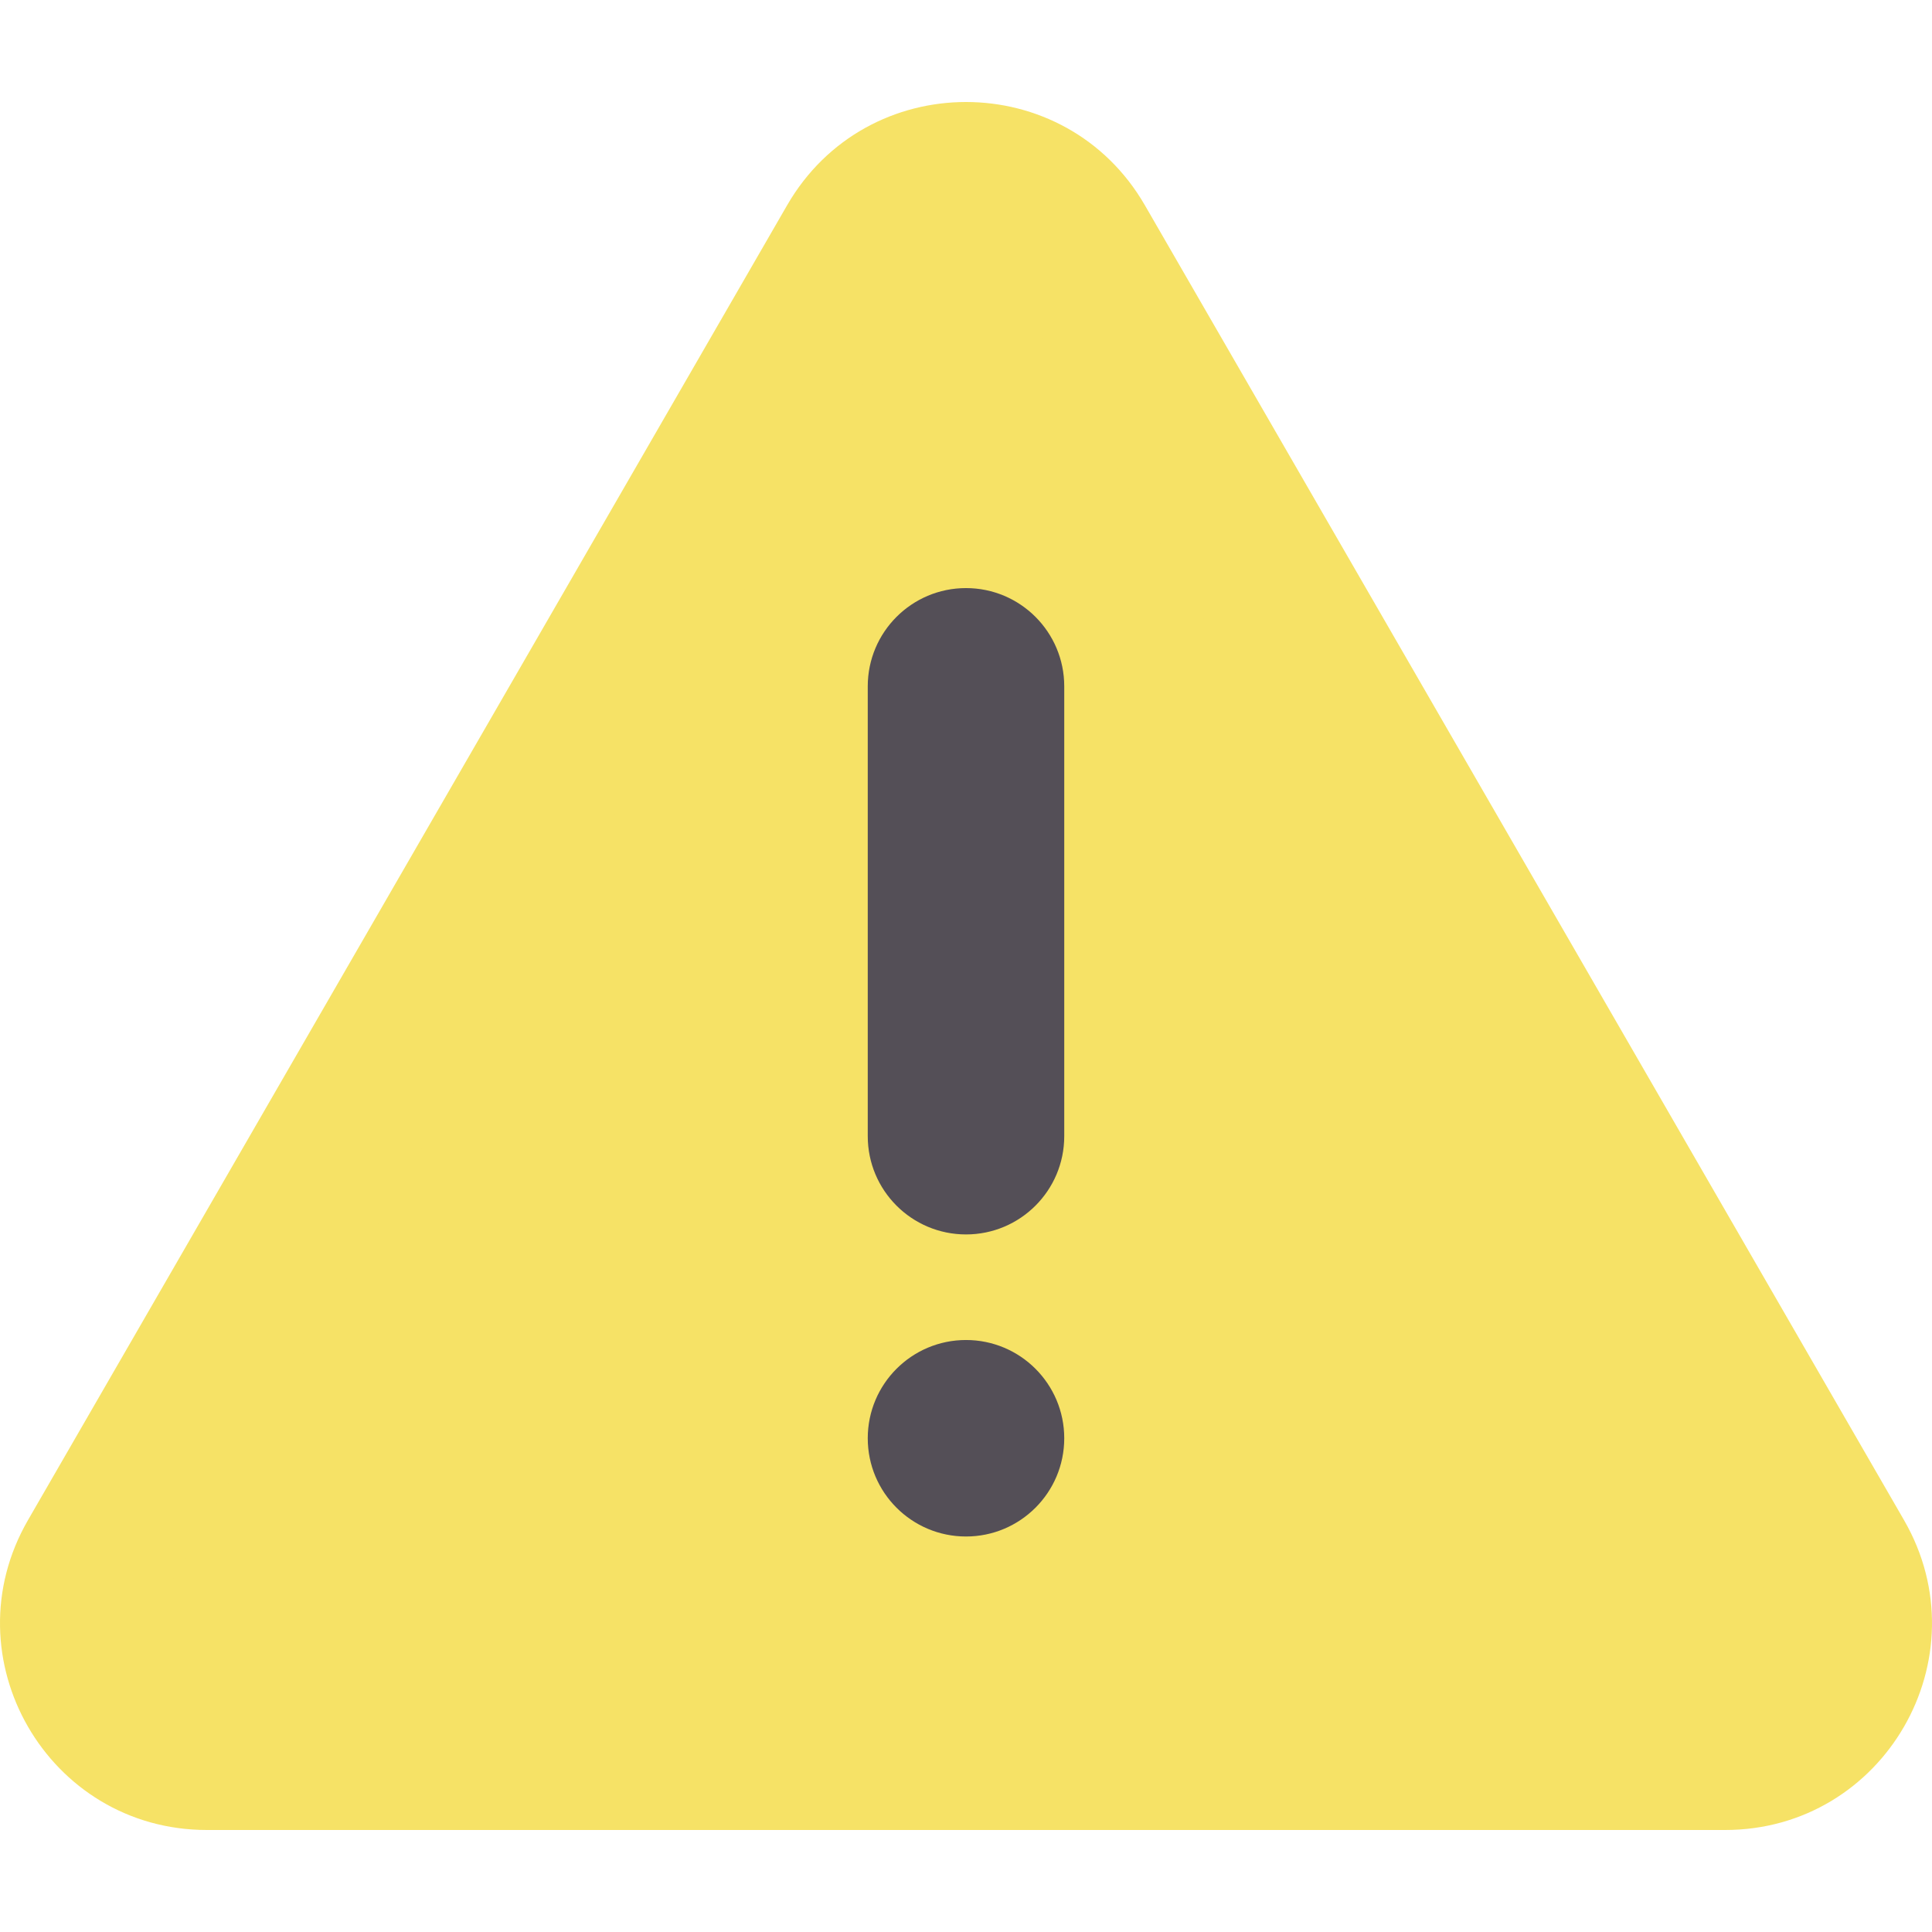
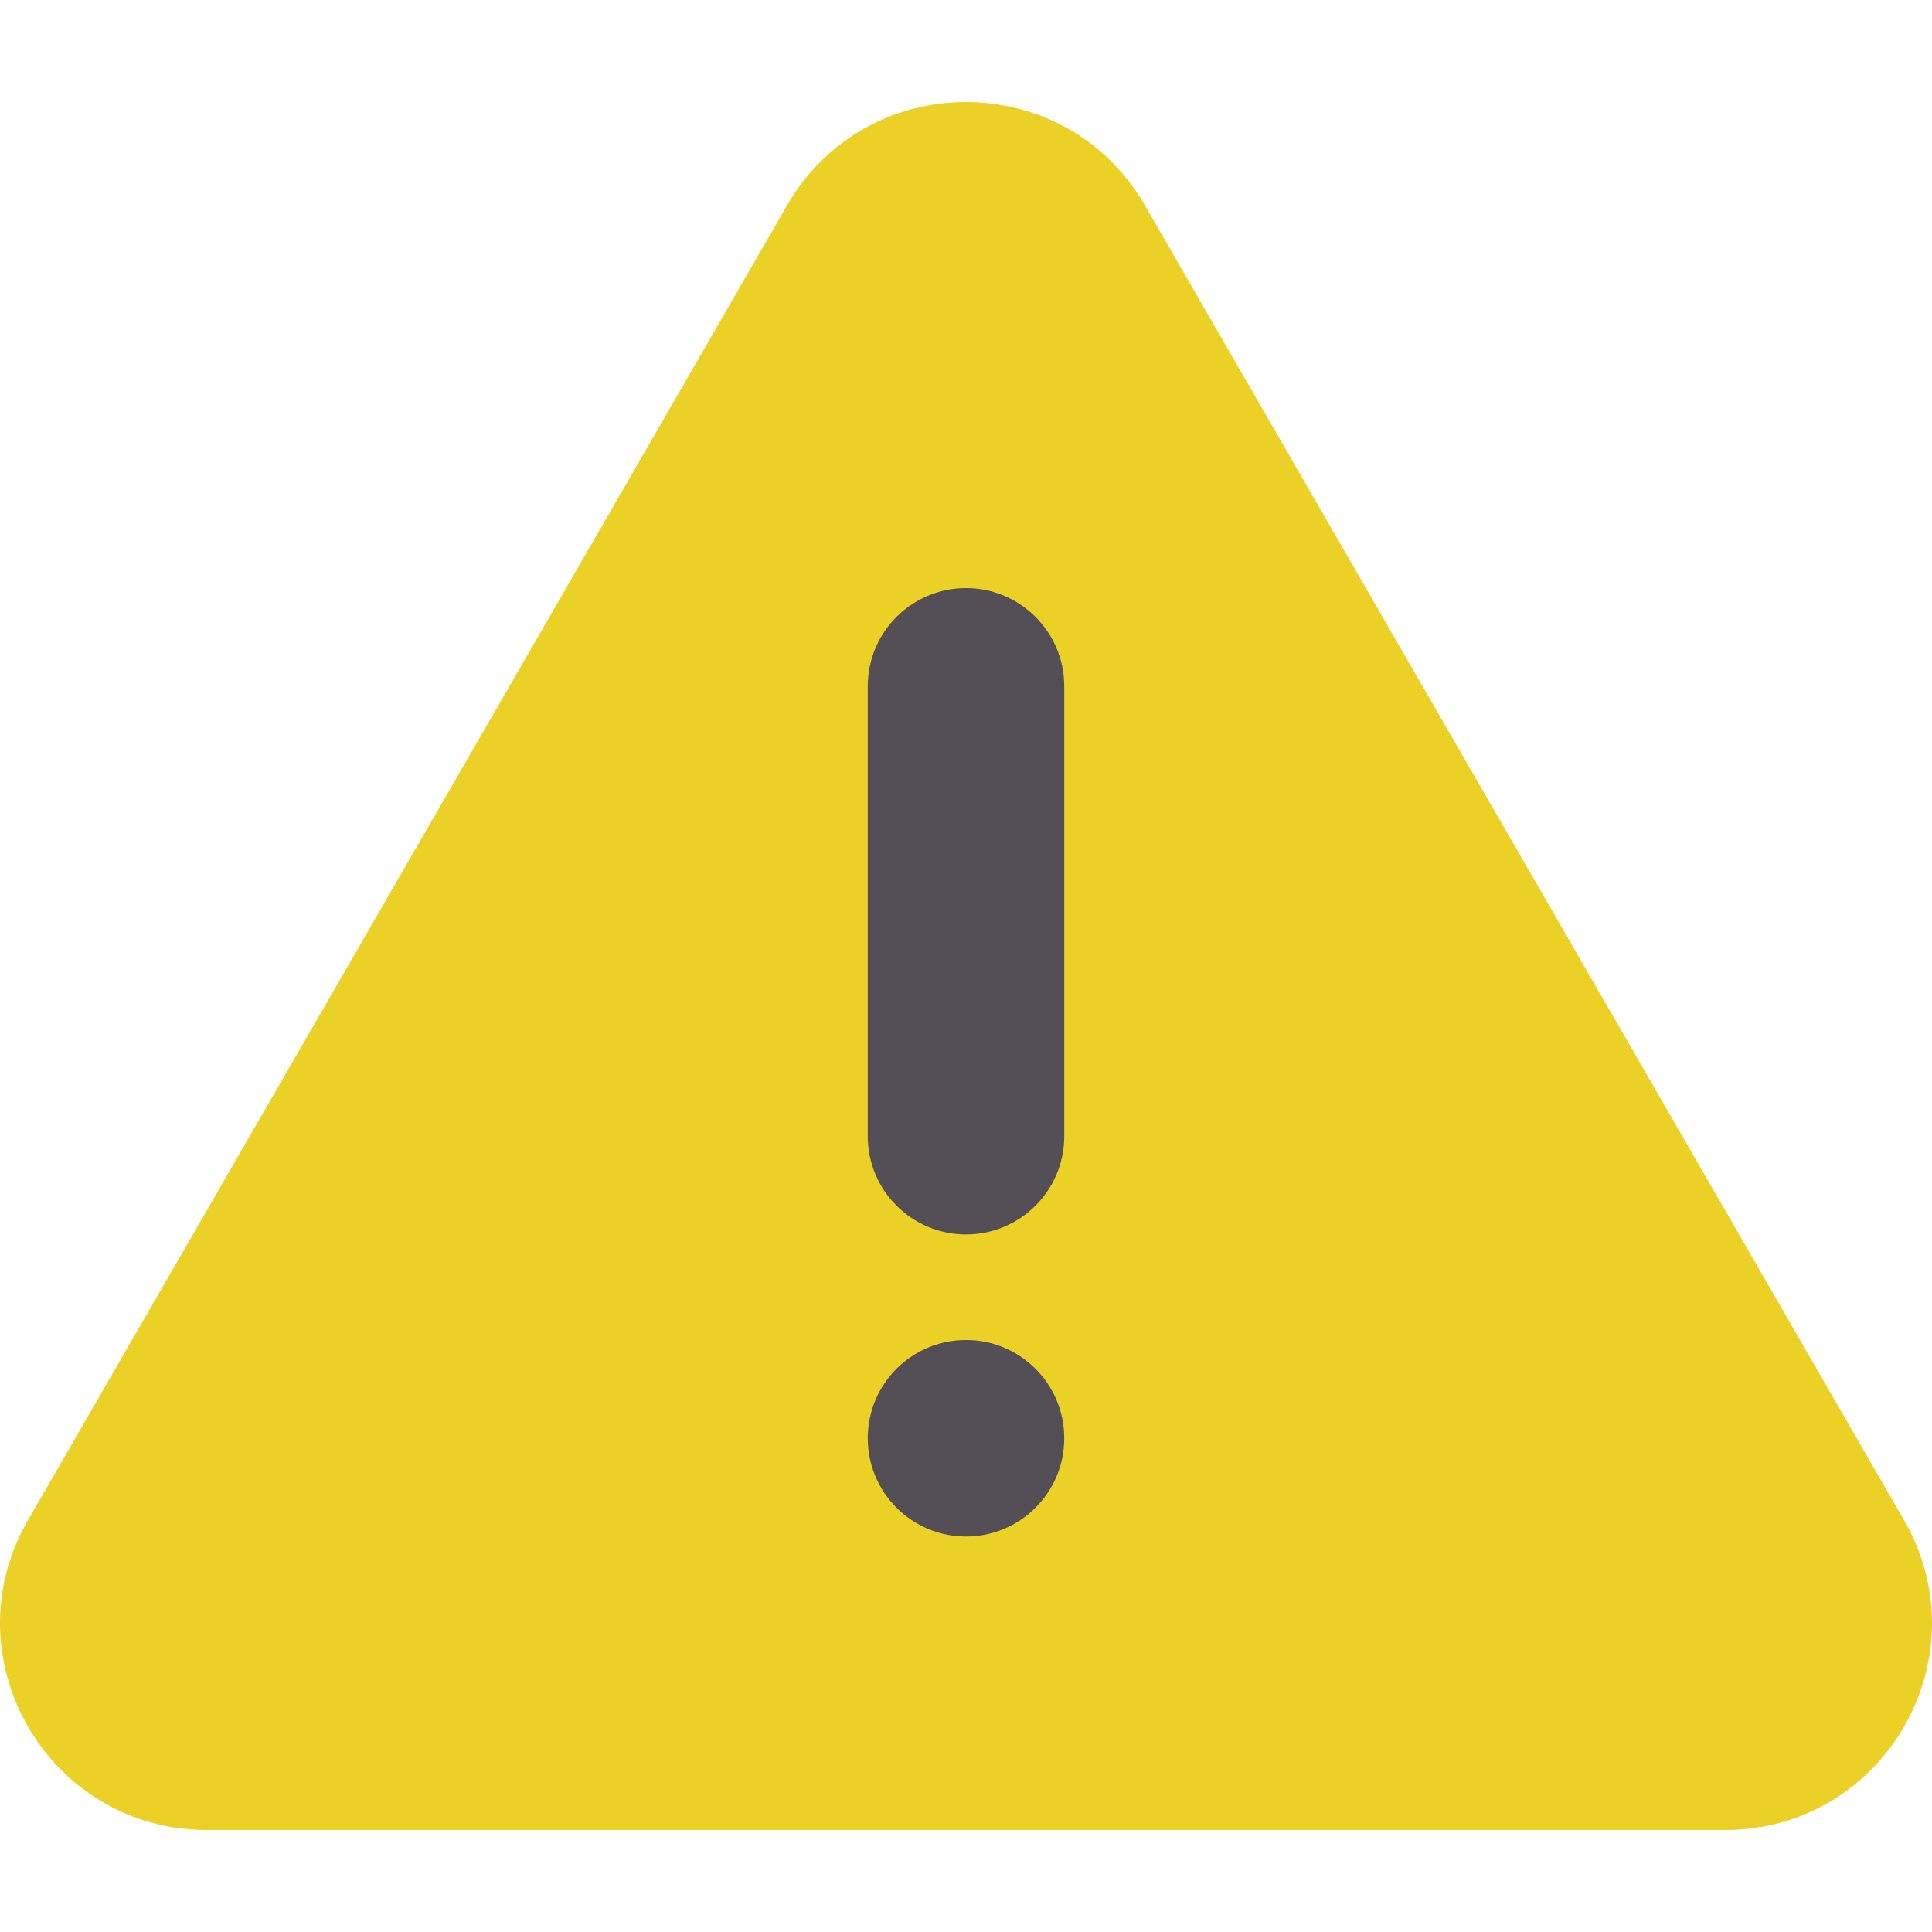
- <svg xmlns="http://www.w3.org/2000/svg" version="1.1" width="128" height="128" x="0" y="0" viewBox="0 0 512 512" style="enable-background:new 0 0 512 512" xml:space="preserve" class="">
+ <svg xmlns="http://www.w3.org/2000/svg" version="1.1" id="Layer_1" x="0px" y="0px" width="128px" height="128px" viewBox="0 0 512 512" enable-background="new 0 0 512 512" xml:space="preserve">
  <g>
-     <path fill="#f6e266" d="M208.587 54.407 7.417 402.844c-21.073 36.499 5.268 82.122 47.413 82.122h402.34c42.145 0 68.486-45.624 47.413-82.122L303.413 54.407c-21.072-36.498-73.754-36.498-94.826 0z" opacity="1" data-original="#da4a54" class="" />
-     <path fill="#f6e266" d="M54.83 443.76c-6.802 0-10.267-4.242-11.727-6.771s-3.401-7.65 0-13.542l201.17-348.436c3.401-5.891 8.807-6.771 11.727-6.771s8.326.88 11.727 6.771l201.17 348.436c3.401 5.891 1.46 11.013 0 13.541-1.46 2.529-4.925 6.771-11.727 6.771H54.83z" opacity="1" data-original="#f6e266" class="" />
-     <g fill="#544f57">
-       <path d="M256 327.138c-14.379 0-26.036-11.657-26.036-26.036V181.886c0-14.379 11.657-26.036 26.036-26.036 14.379 0 26.036 11.657 26.036 26.036v119.217c0 14.379-11.657 26.035-26.036 26.035z" fill="#544f57" opacity="1" data-original="#544f57" class="" />
-       <circle cx="256" cy="381.152" r="26.036" fill="#544f57" opacity="1" data-original="#544f57" class="" />
+     <path fill="#EBD026" d="M208.587,54.407L7.417,402.844c-21.073,36.499,5.268,82.122,47.413,82.122h402.34   c42.145,0,68.486-45.624,47.413-82.122L303.413,54.407C282.341,17.909,229.659,17.909,208.587,54.407z" />
+     <path fill="#EBD026" d="M54.83,443.76c-6.802,0-10.267-4.242-11.727-6.771s-3.401-7.65,0-13.542l201.17-348.436   c3.401-5.891,8.807-6.771,11.727-6.771s8.326,0.88,11.727,6.771l201.17,348.436c3.401,5.891,1.46,11.013,0,13.541   c-1.46,2.529-4.925,6.771-11.727,6.771L54.83,443.76L54.83,443.76z" />
+     <g>
+       <path fill="#544F57" d="M256,327.138c-14.379,0-26.036-11.657-26.036-26.036V181.886c0-14.379,11.657-26.036,26.036-26.036    c14.379,0,26.036,11.657,26.036,26.036v119.217C282.036,315.482,270.379,327.138,256,327.138z" />
+       <circle fill="#544F57" cx="256" cy="381.152" r="26.036" />
    </g>
  </g>
</svg>
